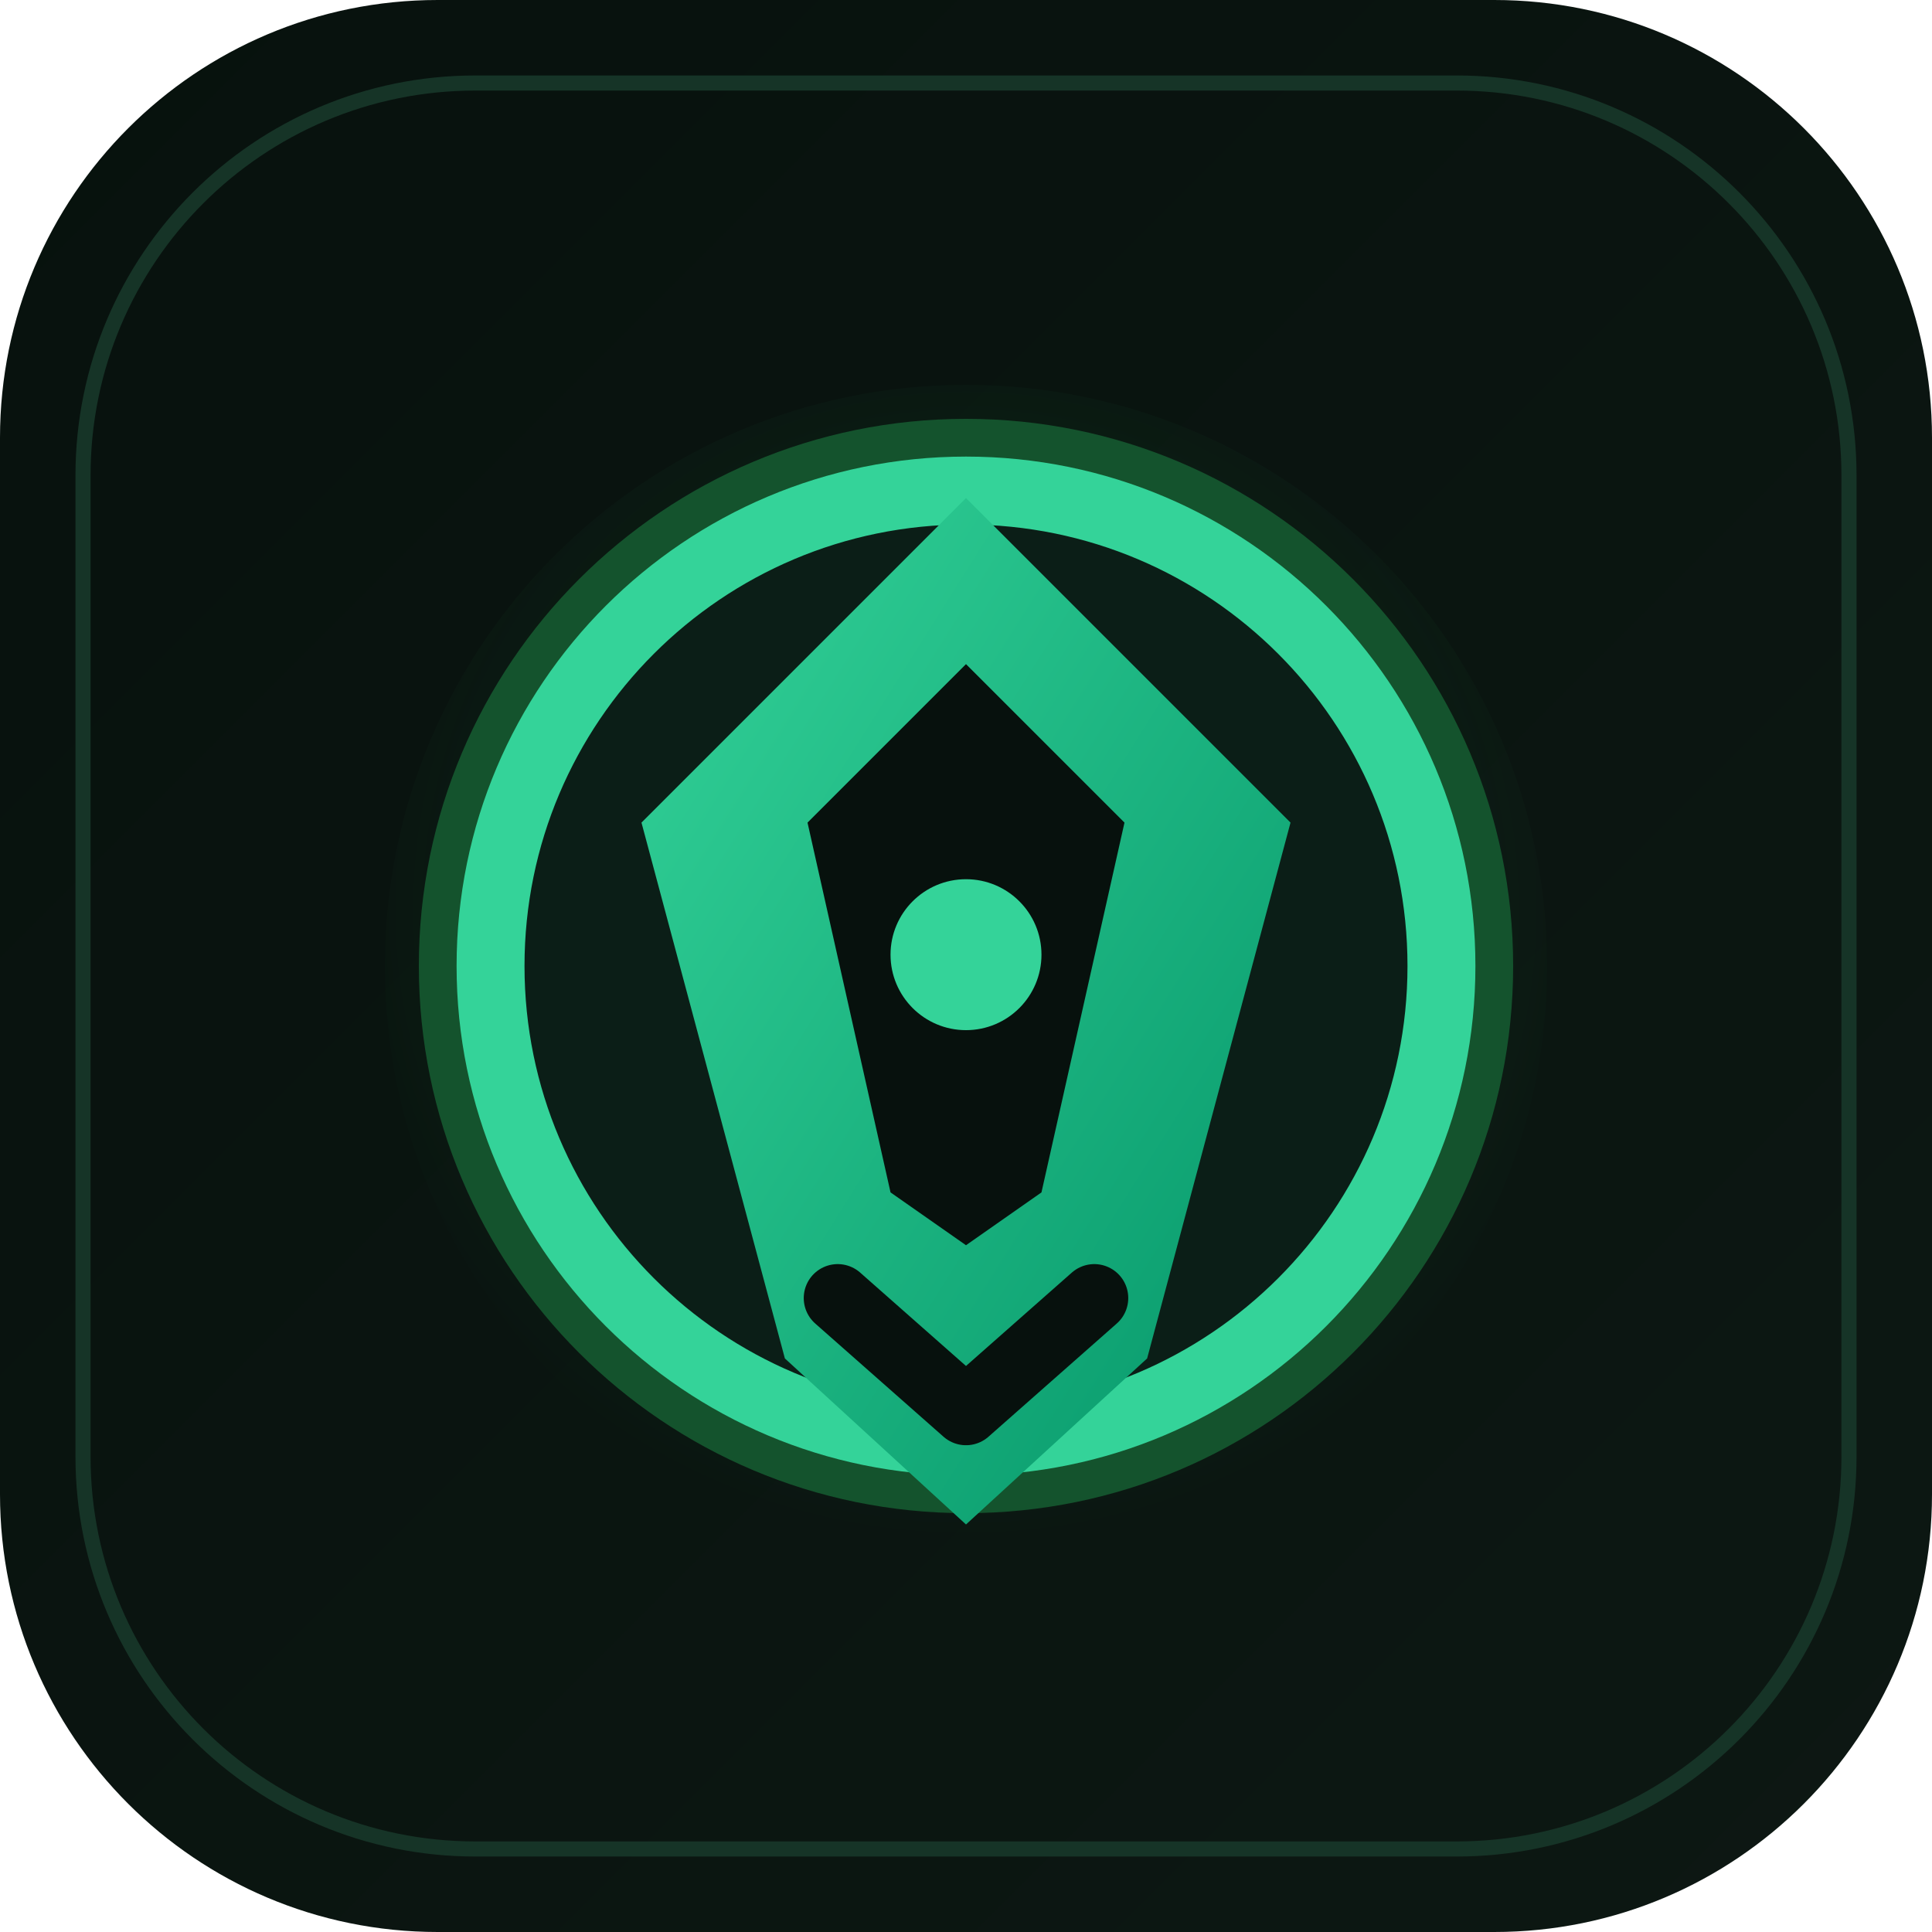
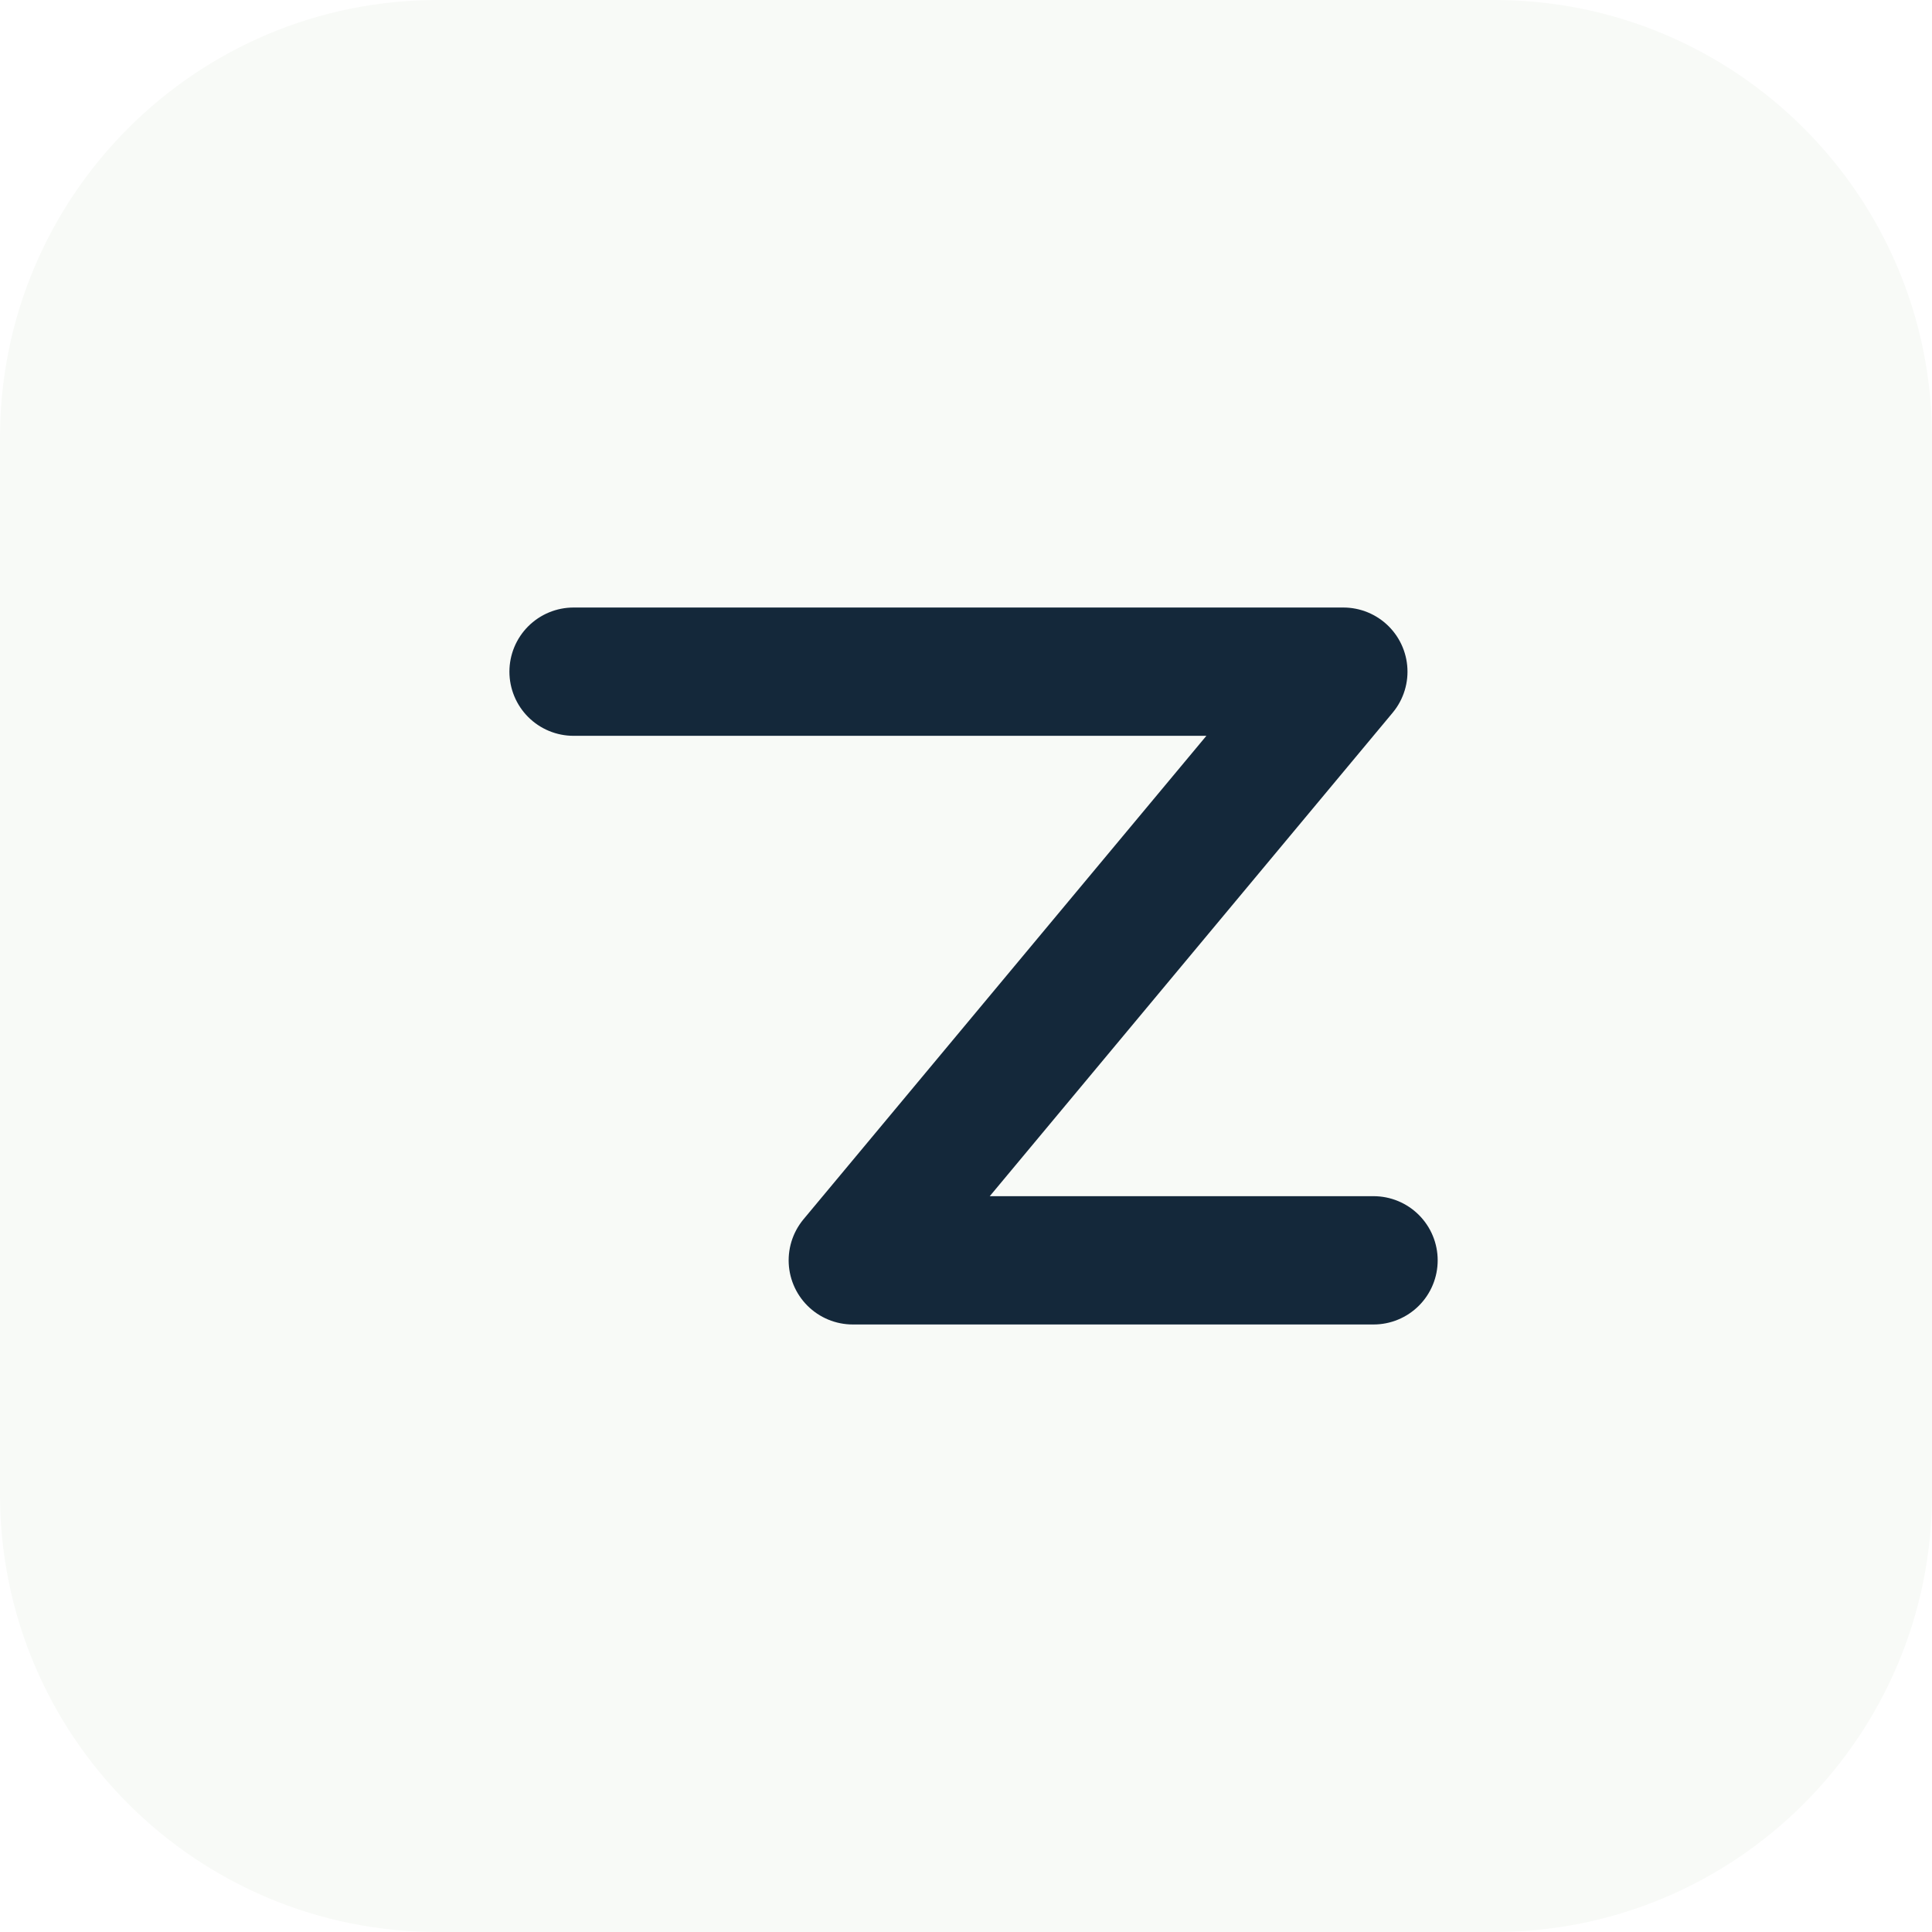
<svg xmlns="http://www.w3.org/2000/svg" viewBox="0 0 512 512">
-   <defs>
-     <linearGradient id="bg" x1="0" y1="0" x2="1" y2="1">
-       <stop offset="0%" stop-color="#07110d" />
-       <stop offset="100%" stop-color="#0d1813" />
-     </linearGradient>
-     <linearGradient id="seal" x1="0" y1="0" x2="1" y2="1">
-       <stop offset="0%" stop-color="#34d399" />
-       <stop offset="100%" stop-color="#059669" />
-     </linearGradient>
-     <radialGradient id="glow" cx="50%" cy="45%" r="55%">
-       <stop offset="0%" stop-color="#22c55e" stop-opacity="0.18" />
-       <stop offset="100%" stop-color="#22c55e" stop-opacity="0" />
-     </radialGradient>
-   </defs>
-   <rect width="512" height="512" rx="116" fill="url(#bg)" />
-   <rect x="22" y="22" width="468" height="468" rx="104" fill="none" stroke="#163427" stroke-width="4" />
-   <circle cx="256" cy="256" r="154" fill="url(#glow)" />
-   <circle cx="256" cy="256" r="136" fill="#0b1e17" stroke="#14532d" stroke-width="18" />
-   <circle cx="256" cy="256" r="126" fill="none" stroke="#34d399" stroke-width="18" />
-   <path d="M256 132 342 218 304 360 256 404 208 360 170 218Z" fill="url(#seal)" />
-   <path d="M256 176 298 218 276 316 256 330 236 316 214 218Z" fill="#07110d" />
-   <circle cx="256" cy="253" r="20" fill="#34d399" />
-   <path d="M222 344 256 374 290 344" fill="none" stroke="#07110d" stroke-linecap="round" stroke-linejoin="round" stroke-width="18" />
+   <rect width="512" height="512" rx="116" fill="#f8faf7" />
+   <path d="M152 178H356L226 334H364" fill="none" stroke="#14283a" stroke-linecap="round" stroke-linejoin="round" stroke-width="34" />
</svg>
